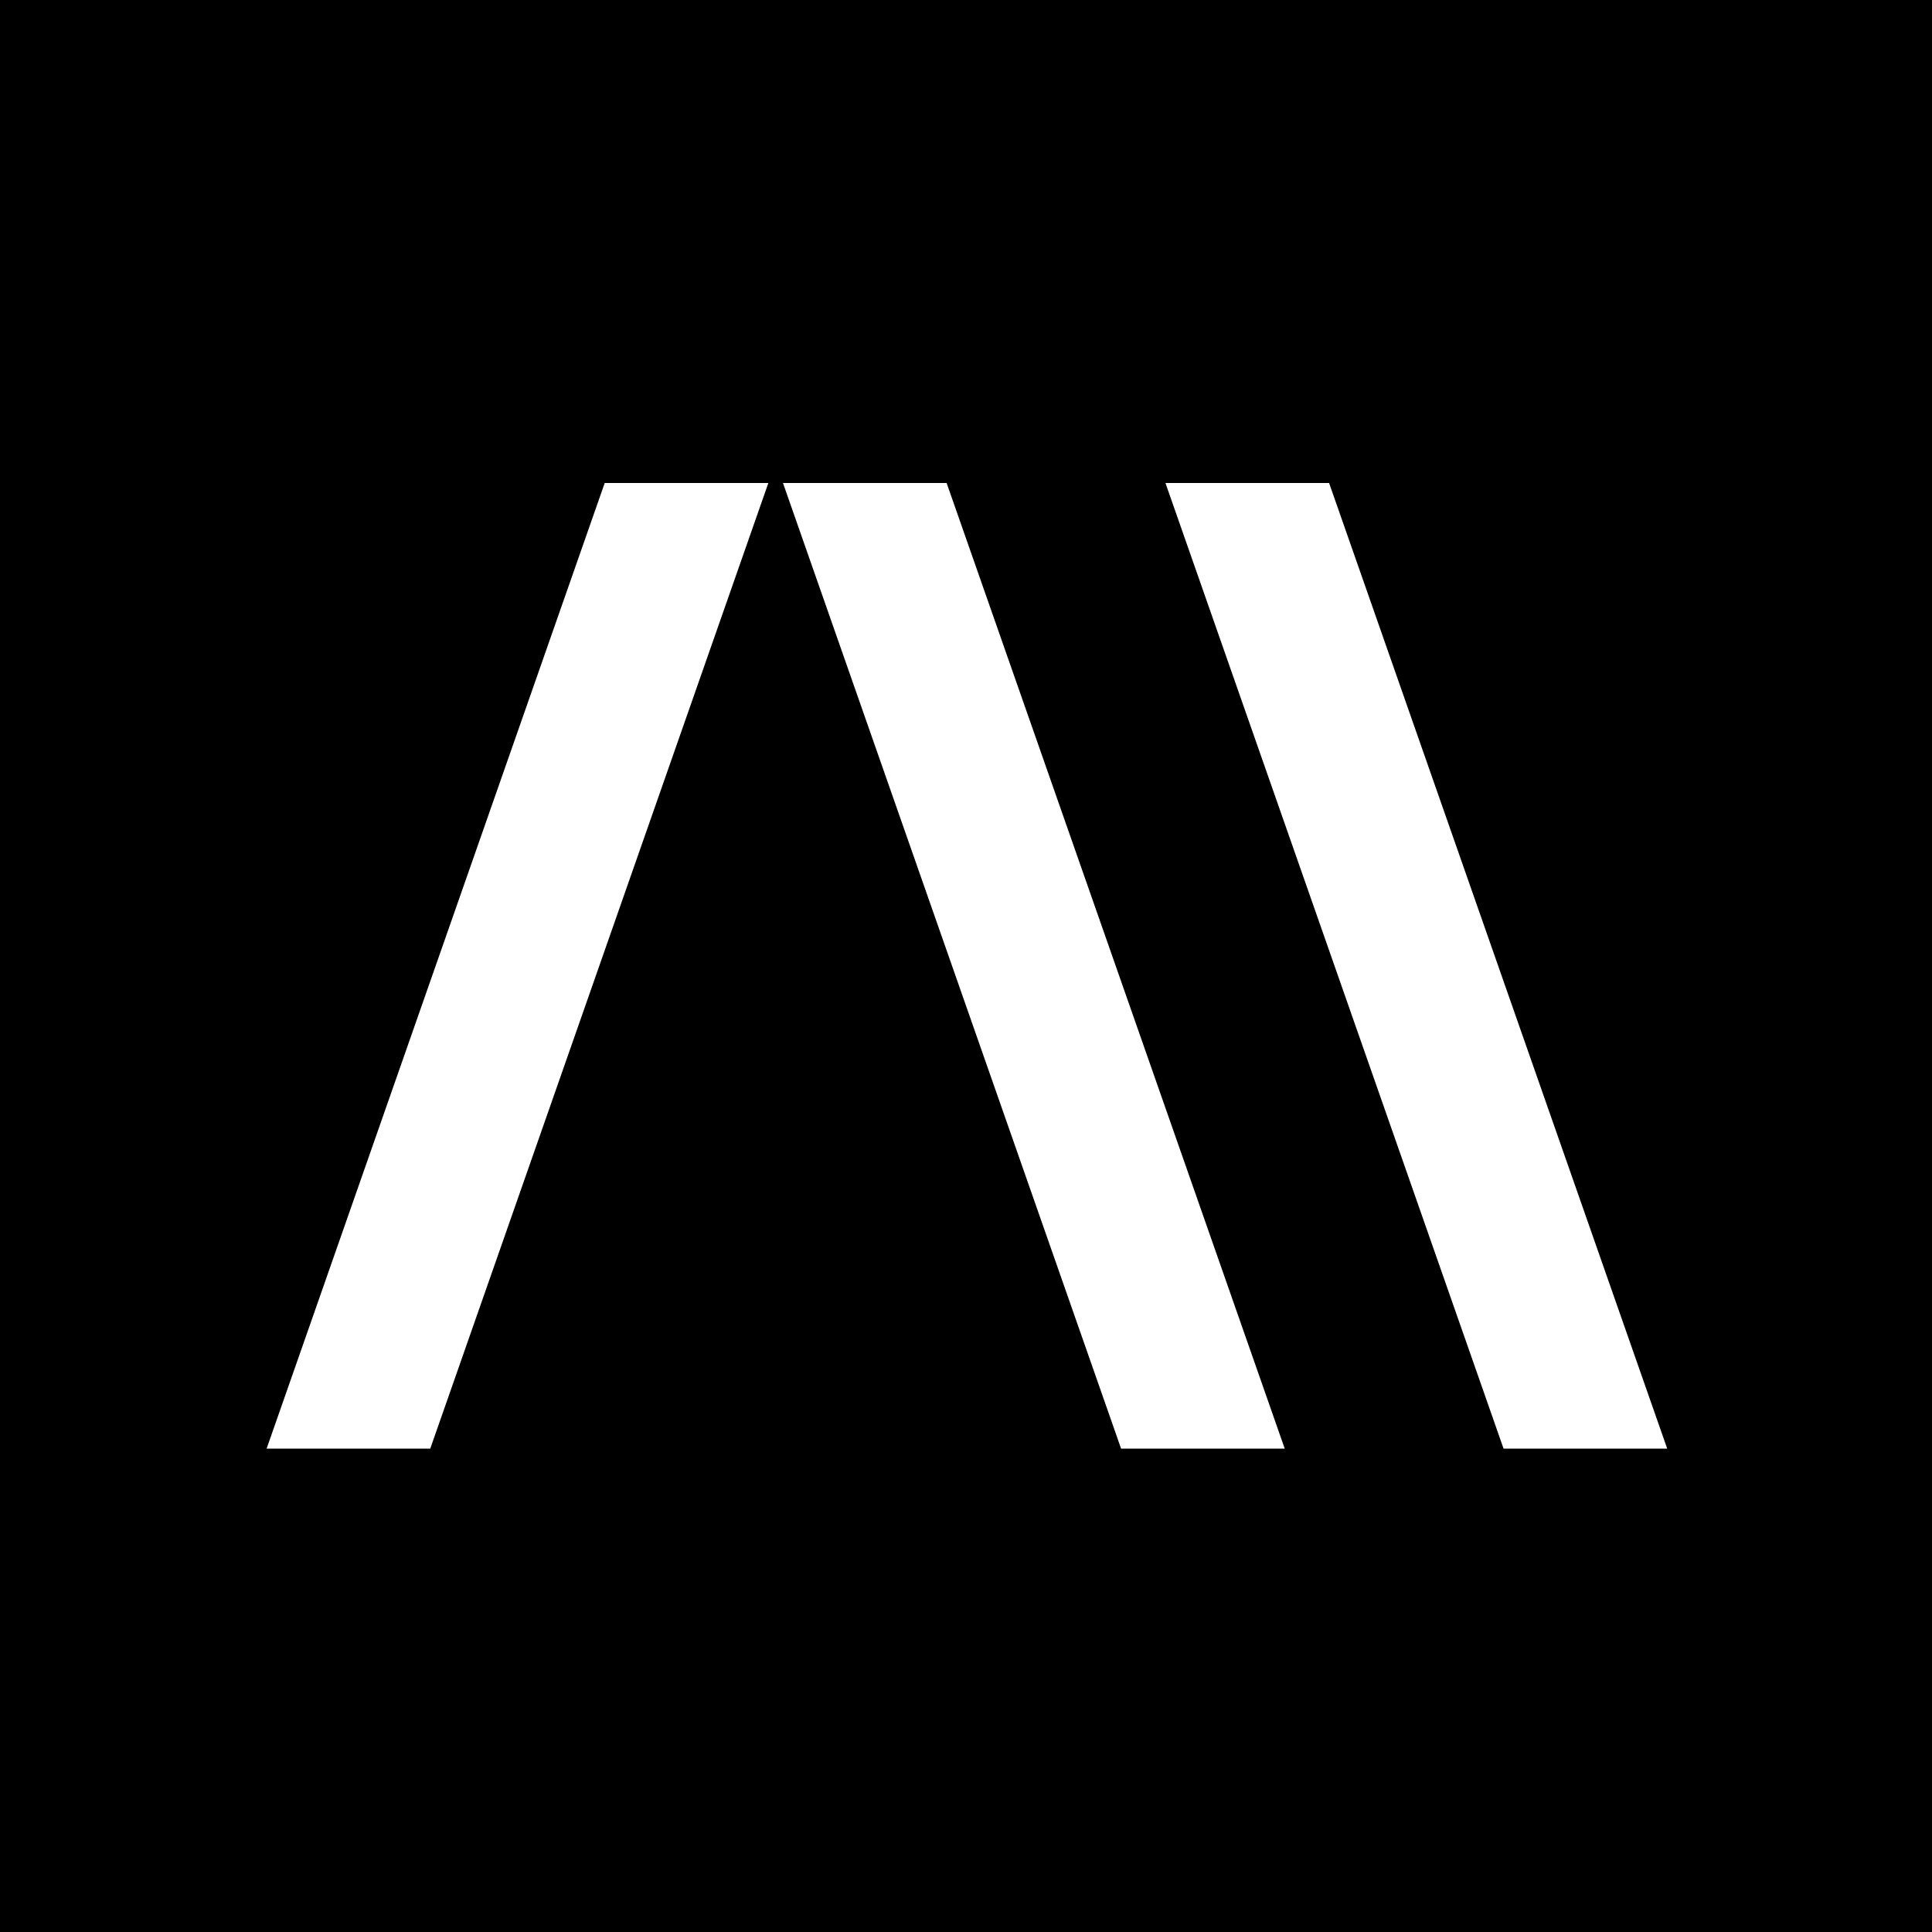
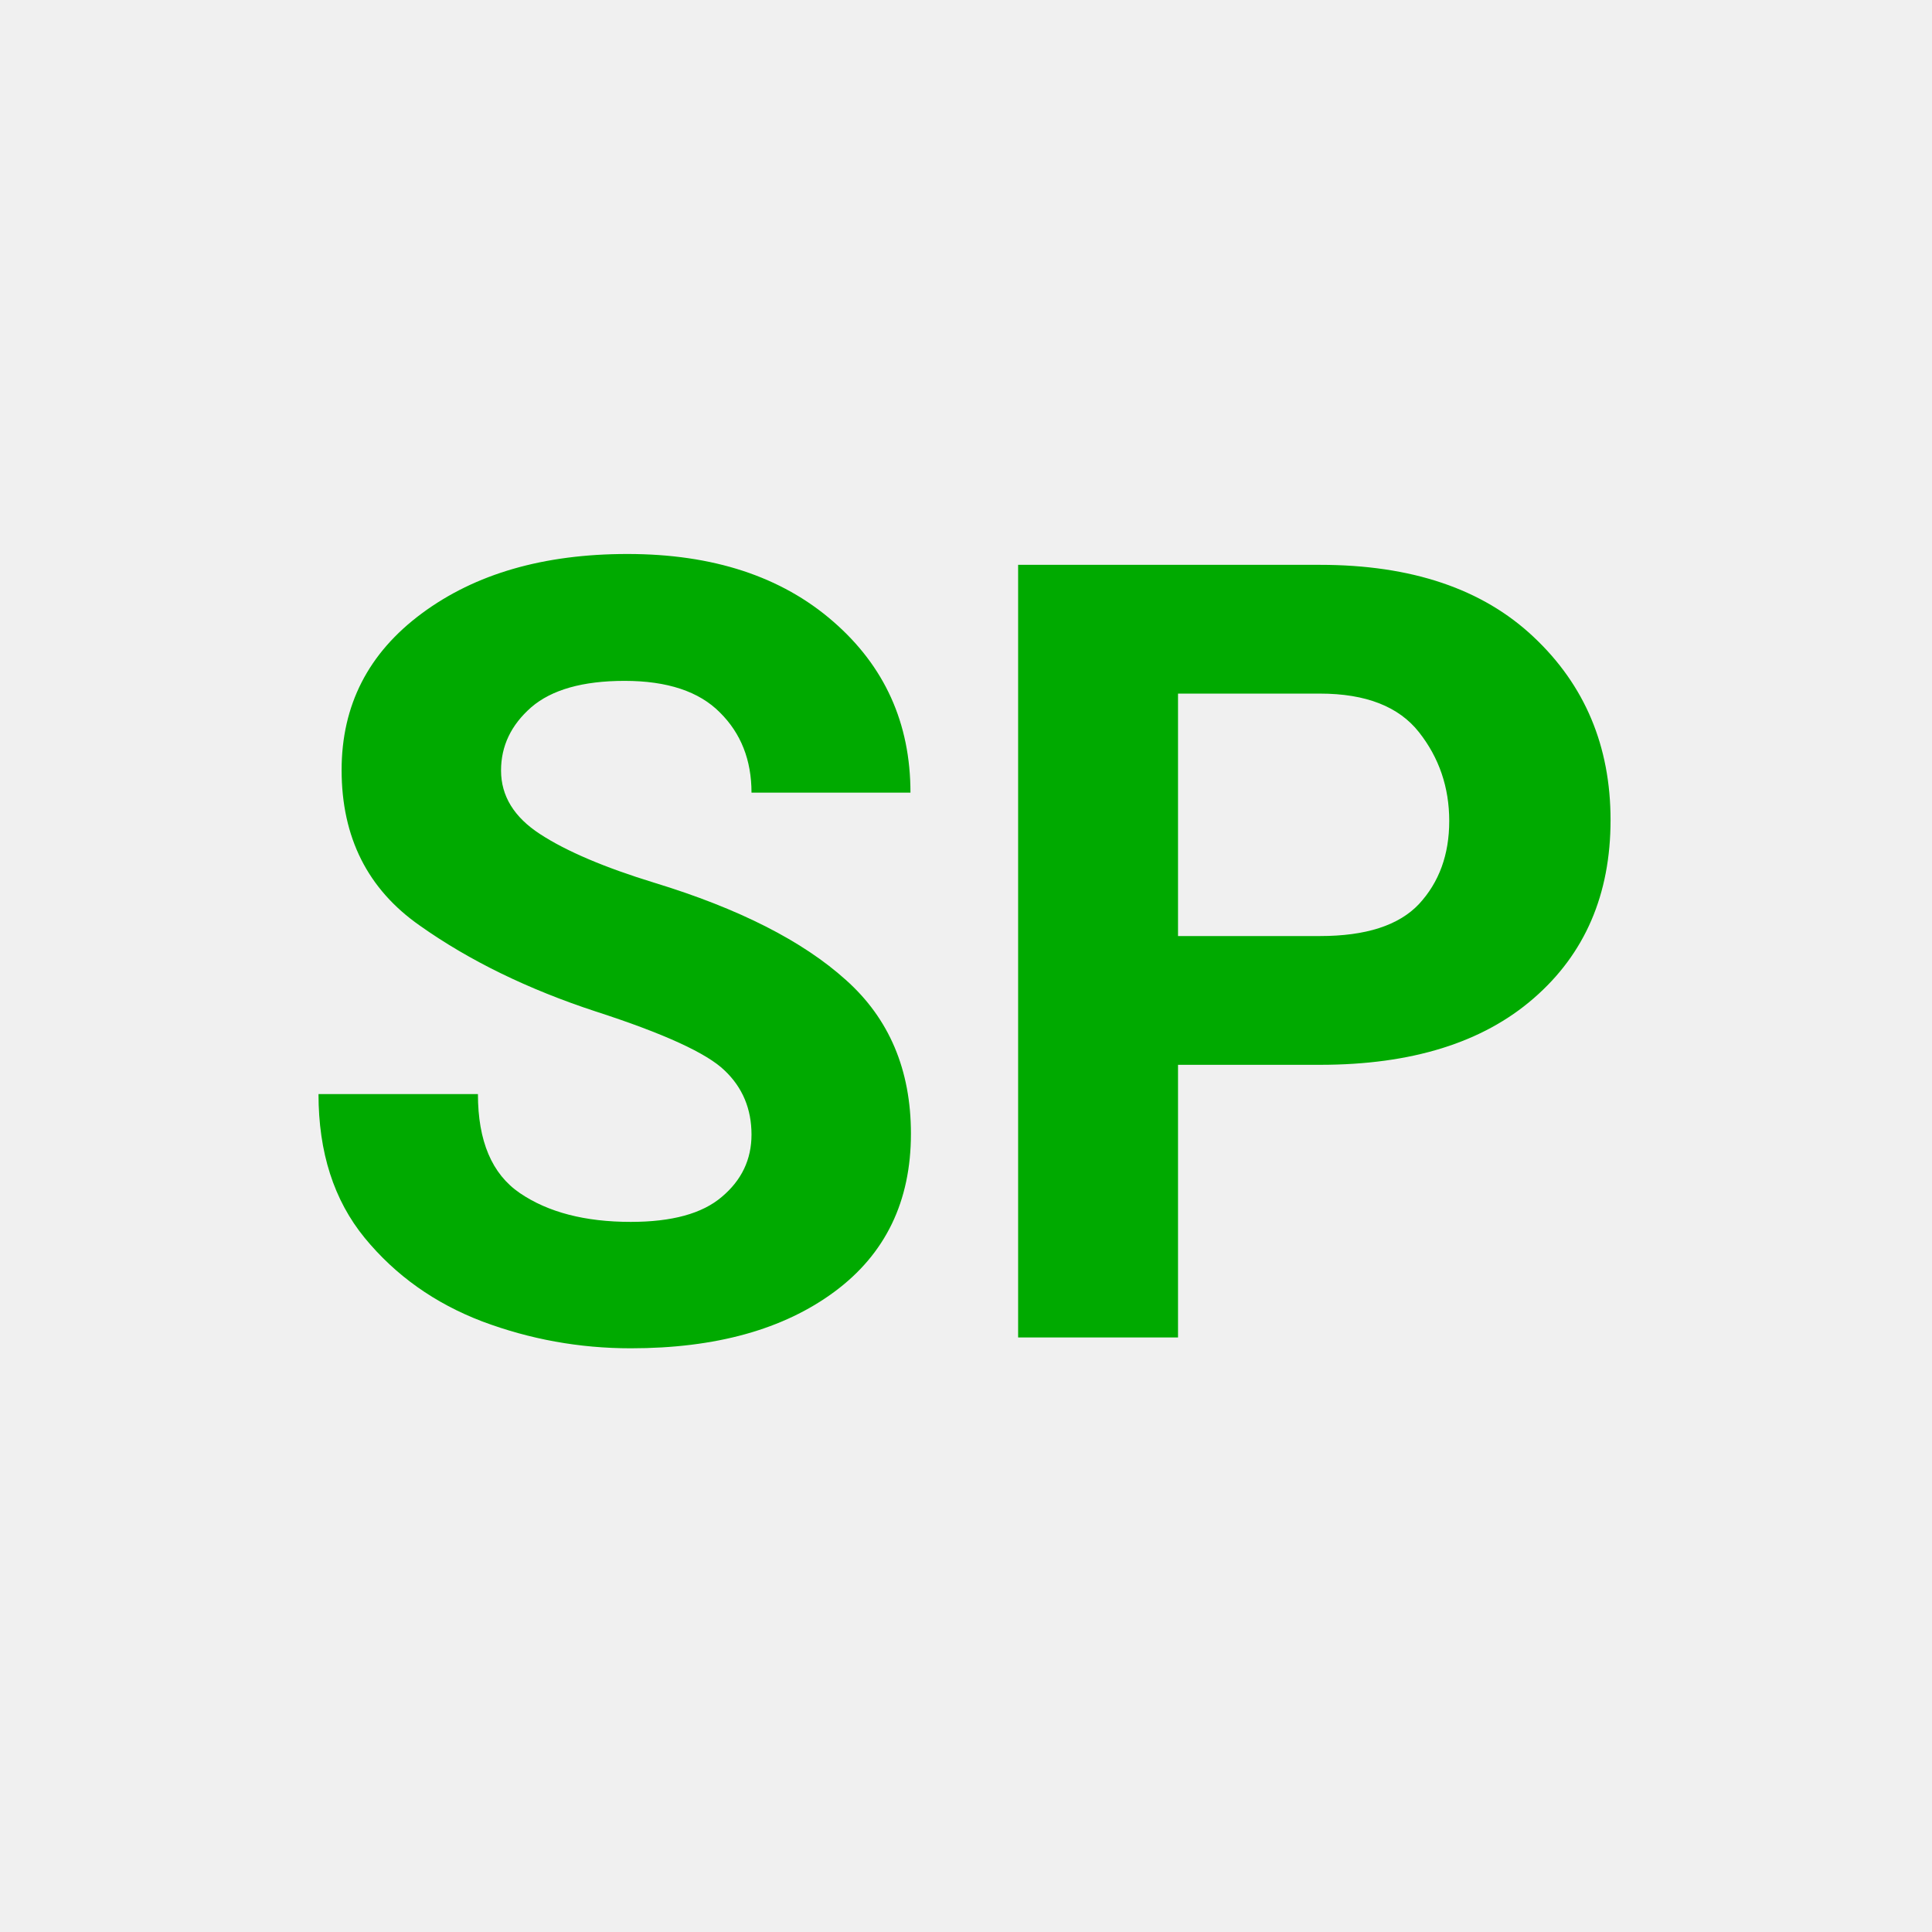
- <svg xmlns="http://www.w3.org/2000/svg" width="1000" height="1000" viewBox="0 0 1000 1000" fill="none">
-   <rect width="1000" height="1000" fill="black" />
-   <path d="M397.7 250L222.7 749.8H138L313 250H397.7Z" fill="white" />
-   <path d="M489.969 250L664.969 749.8H580.269L405.269 250H489.969Z" fill="white" />
-   <path d="M687.938 250L862.938 749.8H778.237L603.237 250H687.938Z" fill="white" />
+ <svg xmlns="http://www.w3.org/2000/svg" width="64" height="64" viewBox="0 0 64 64" role="img" aria-label="SP favicon">
+   <rect width="100%" height="100%" fill="transparent" />
+   <text x="50%" y="50%" fill="#00AA00" font-family="Segoe UI, Roboto, Helvetica, Arial, sans-serif" font-weight="700" font-size="36" text-anchor="middle" dominant-baseline="central">SP</text>
</svg>
